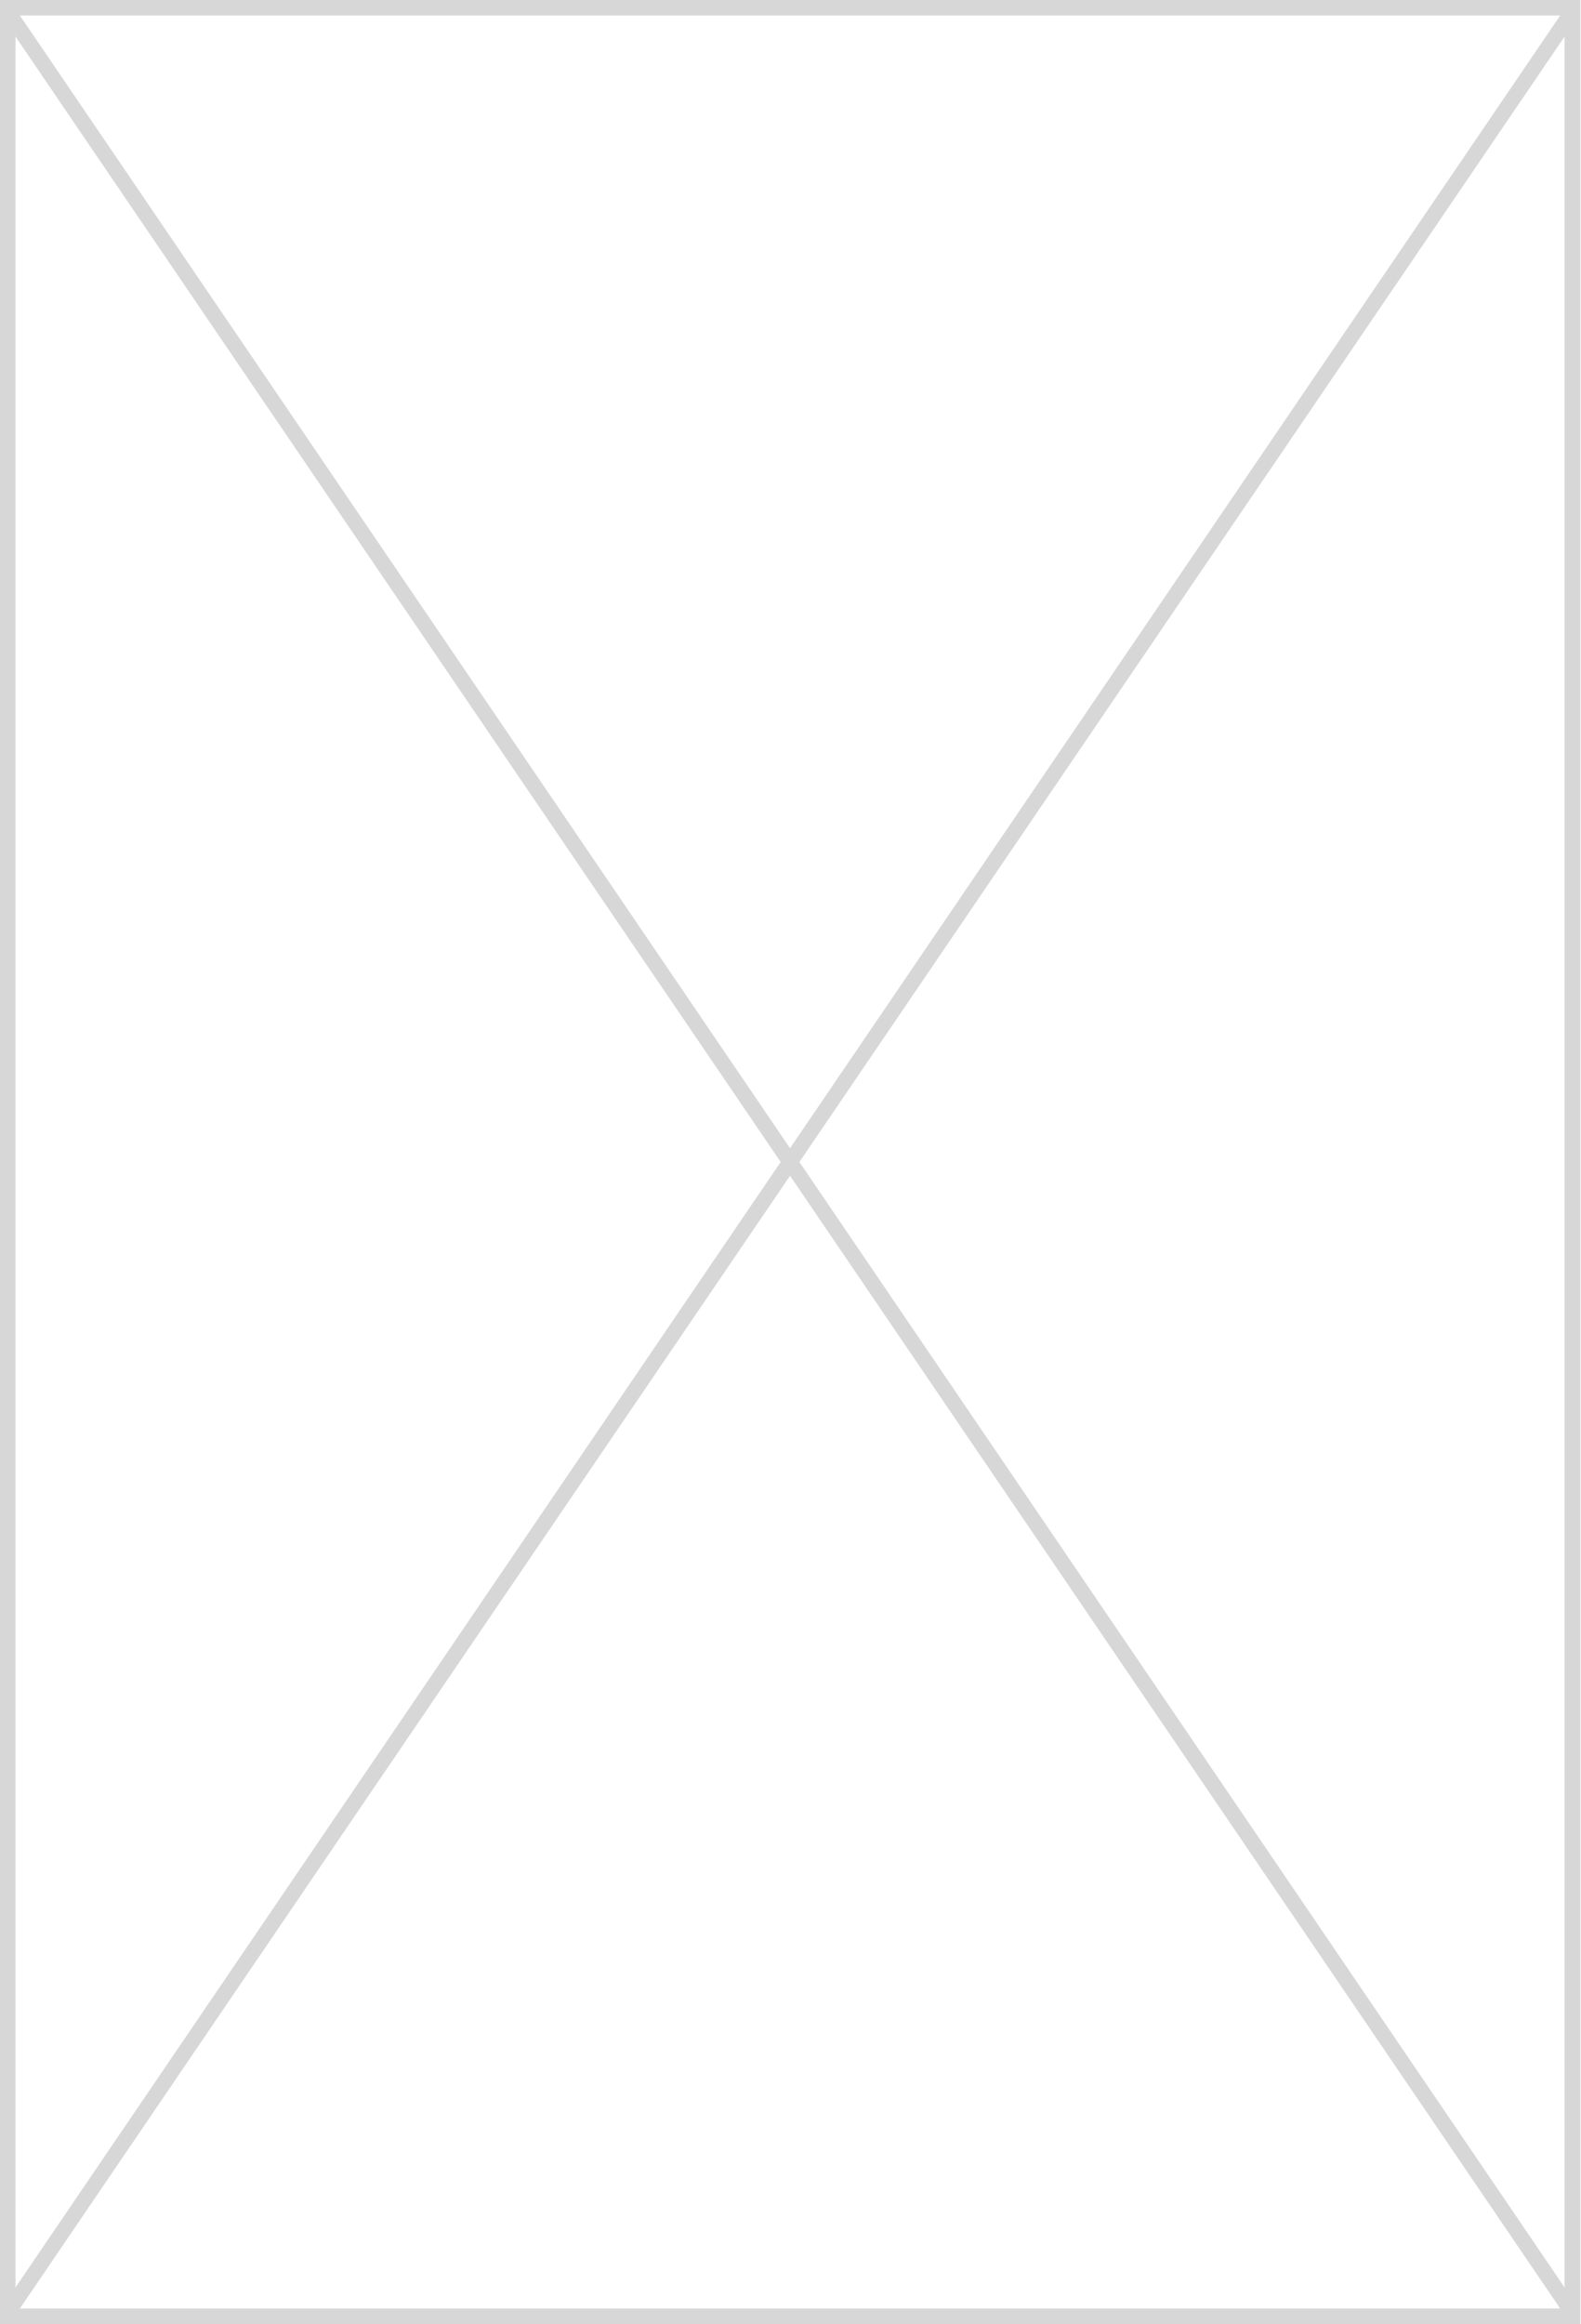
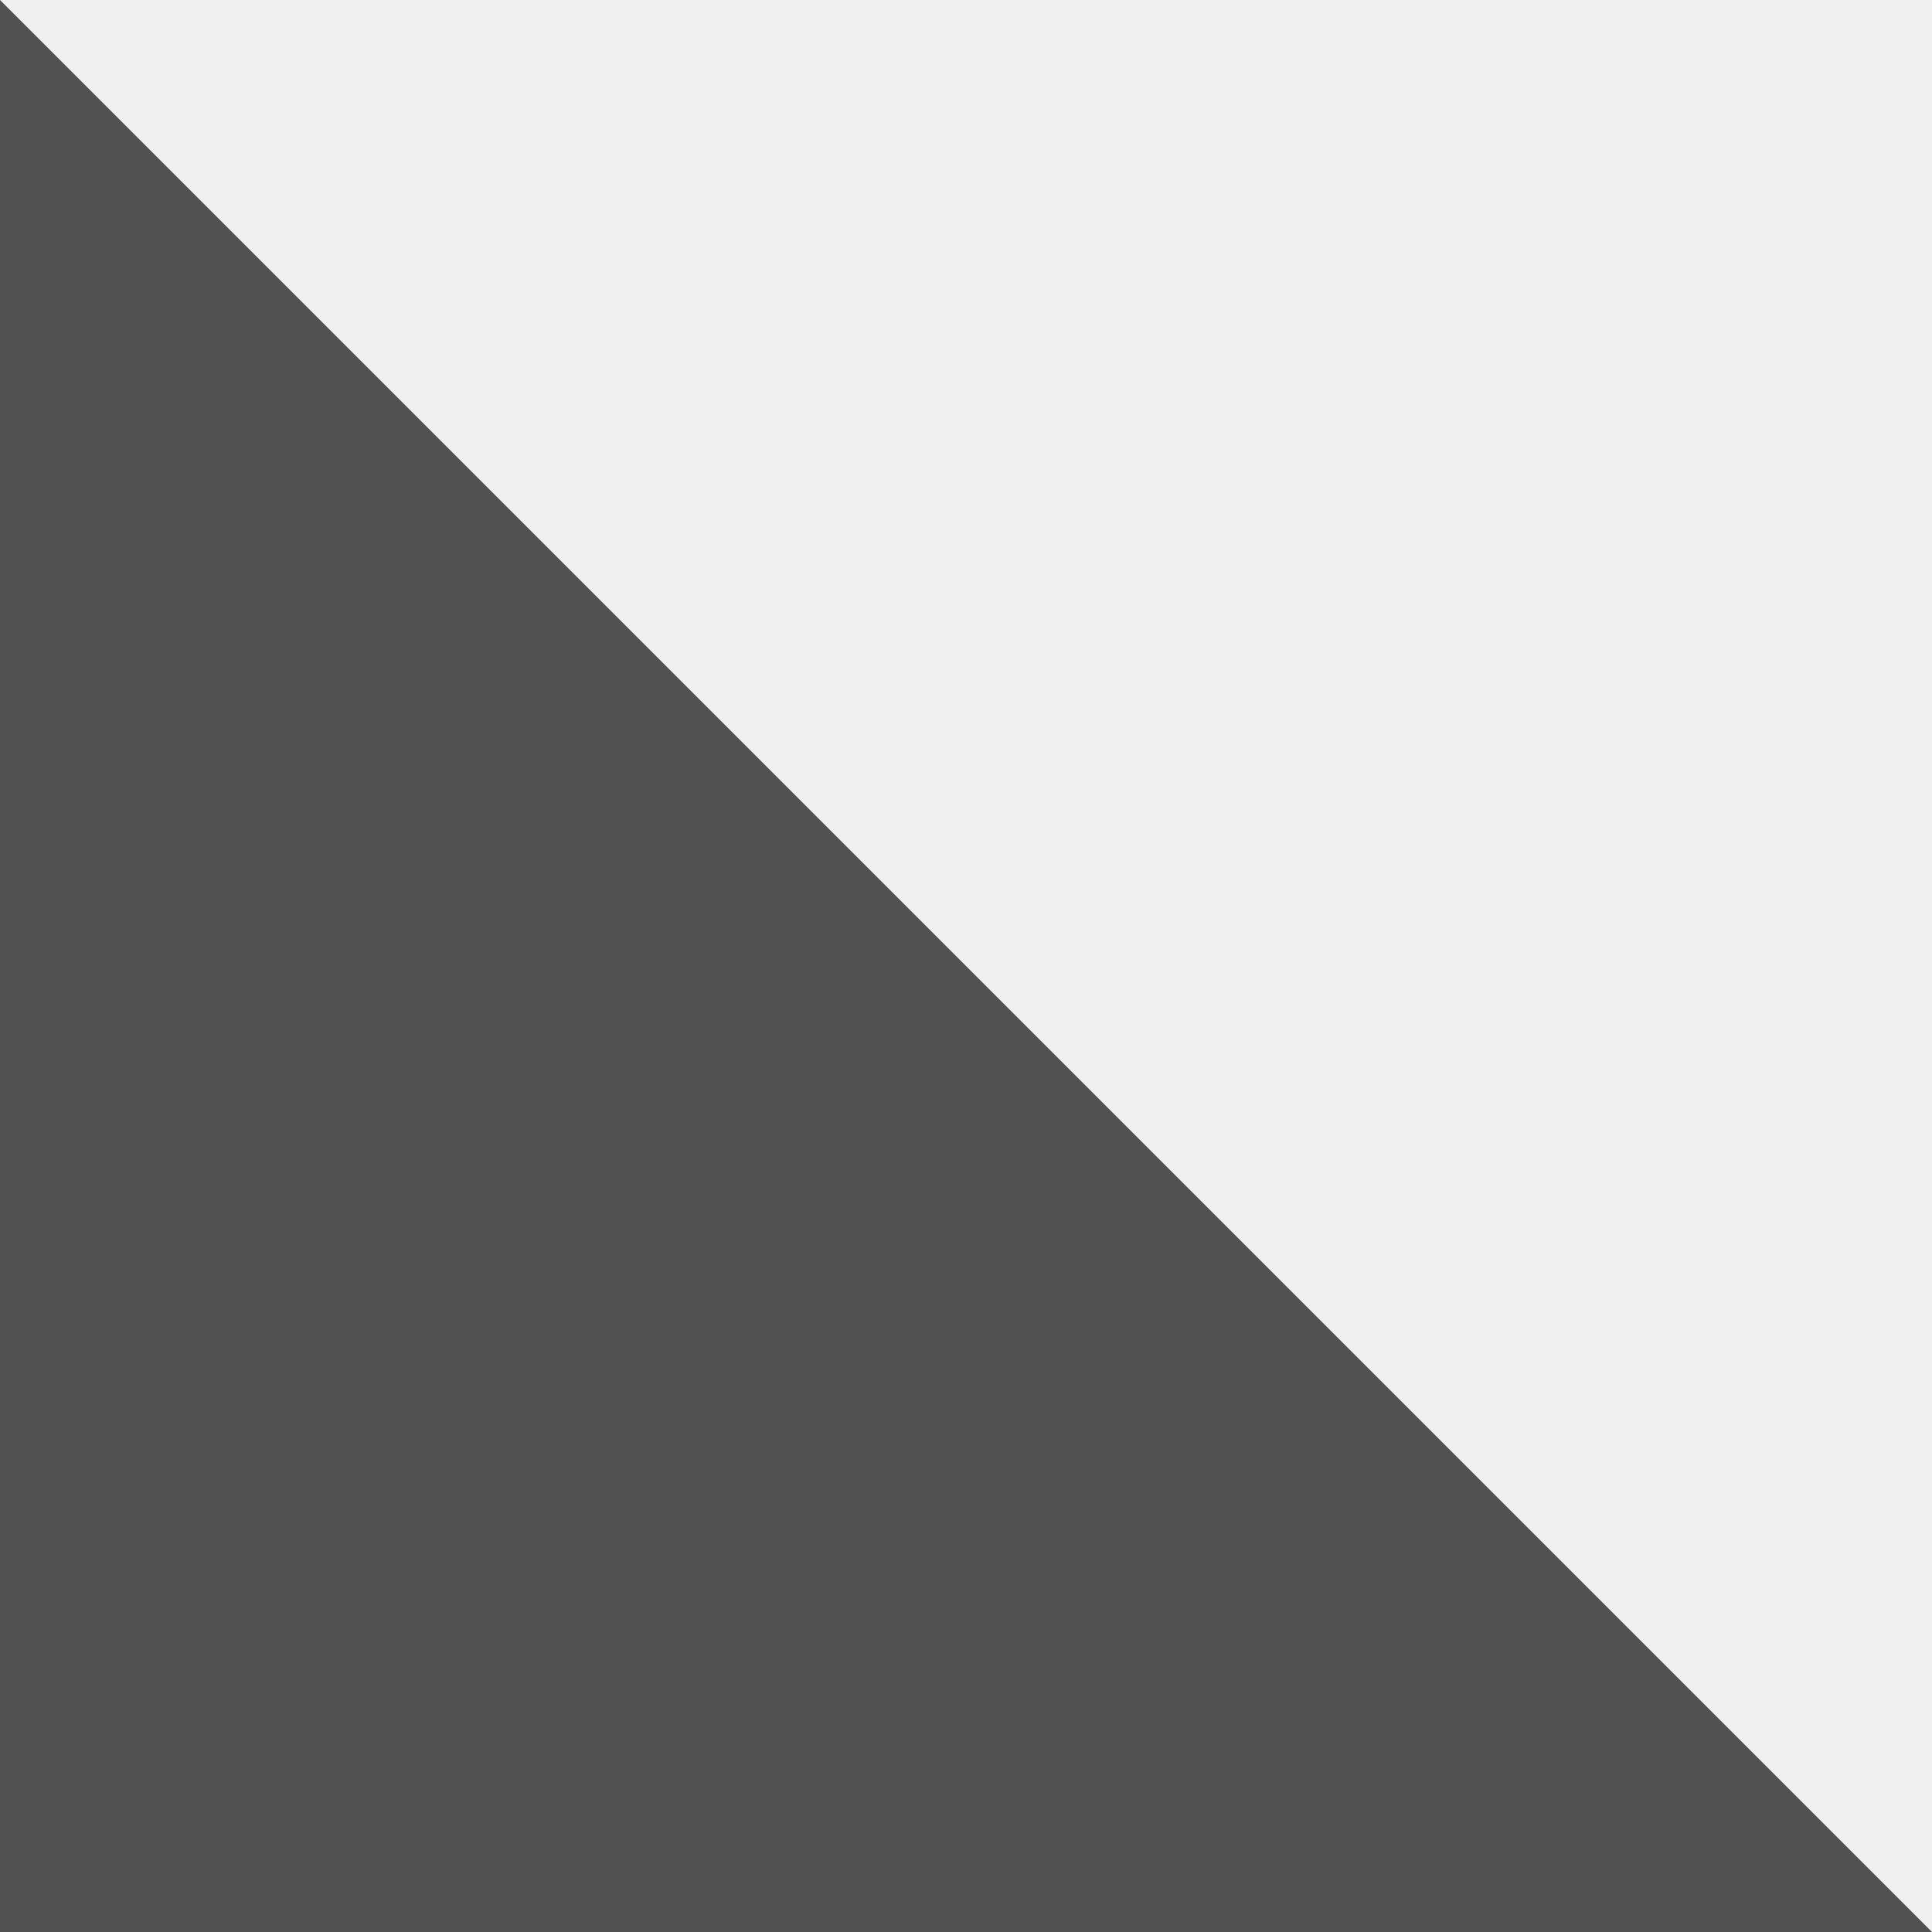
- <svg xmlns="http://www.w3.org/2000/svg" version="1.1" width="102px" height="150px">
-   <g transform="translate(-46 -381 )">
-     <path d="M 46.5 381.5  L 147.5 381.5  L 147.5 530.5  L 46.5 530.5  L 46.5 381.5  Z " fill-rule="nonzero" fill="#ffffff" stroke="none" />
-     <path d="M 46.5 381.5  L 147.5 381.5  L 147.5 530.5  L 46.5 530.5  L 46.5 381.5  Z " stroke-width="1" stroke="#d7d7d7" fill="none" />
-     <path d="M 46.413 381.608  L 147.587 530.392  M 147.587 381.608  L 46.413 530.392  " stroke-width="1" stroke="#d7d7d7" fill="none" />
+ <svg xmlns="http://www.w3.org/2000/svg" version="1.1" width="33px" height="33px">
+   <g transform="translate(-220 -345 )">
+     <path d="M 253 378  L 220 345  L 220 378  L 253 378  Z " fill-rule="nonzero" fill="#515151" stroke="none" />
  </g>
</svg>
